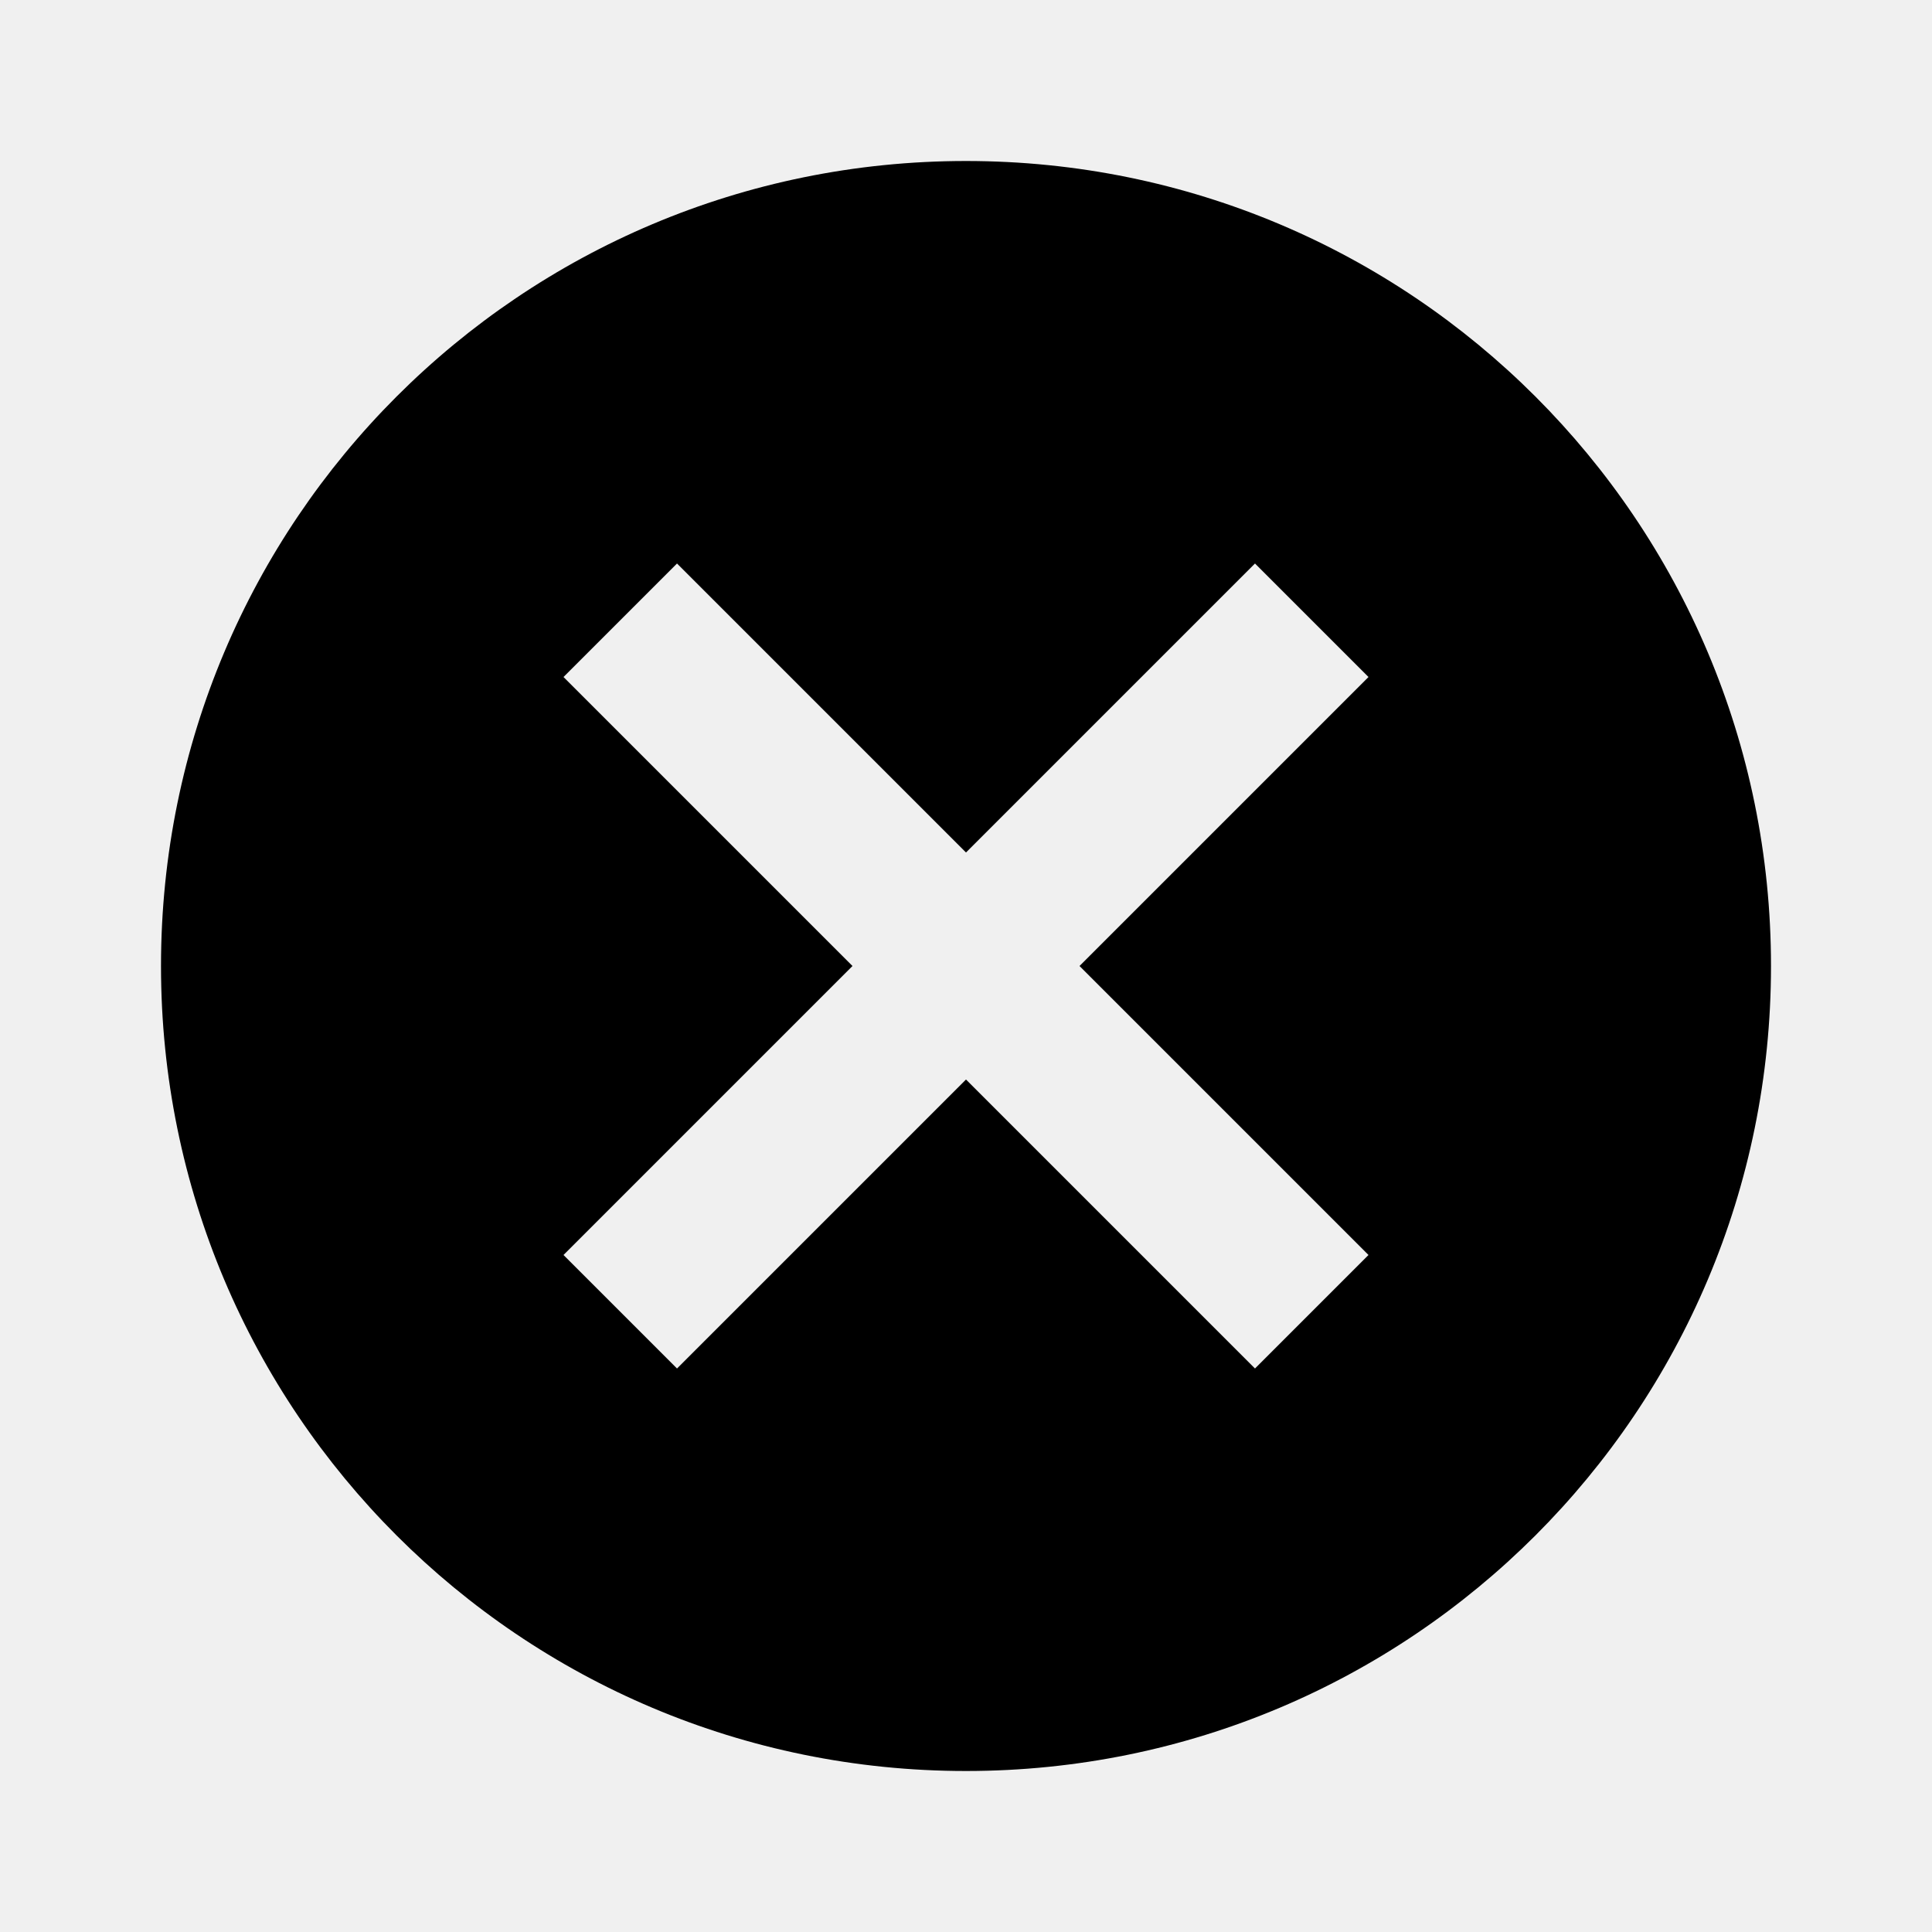
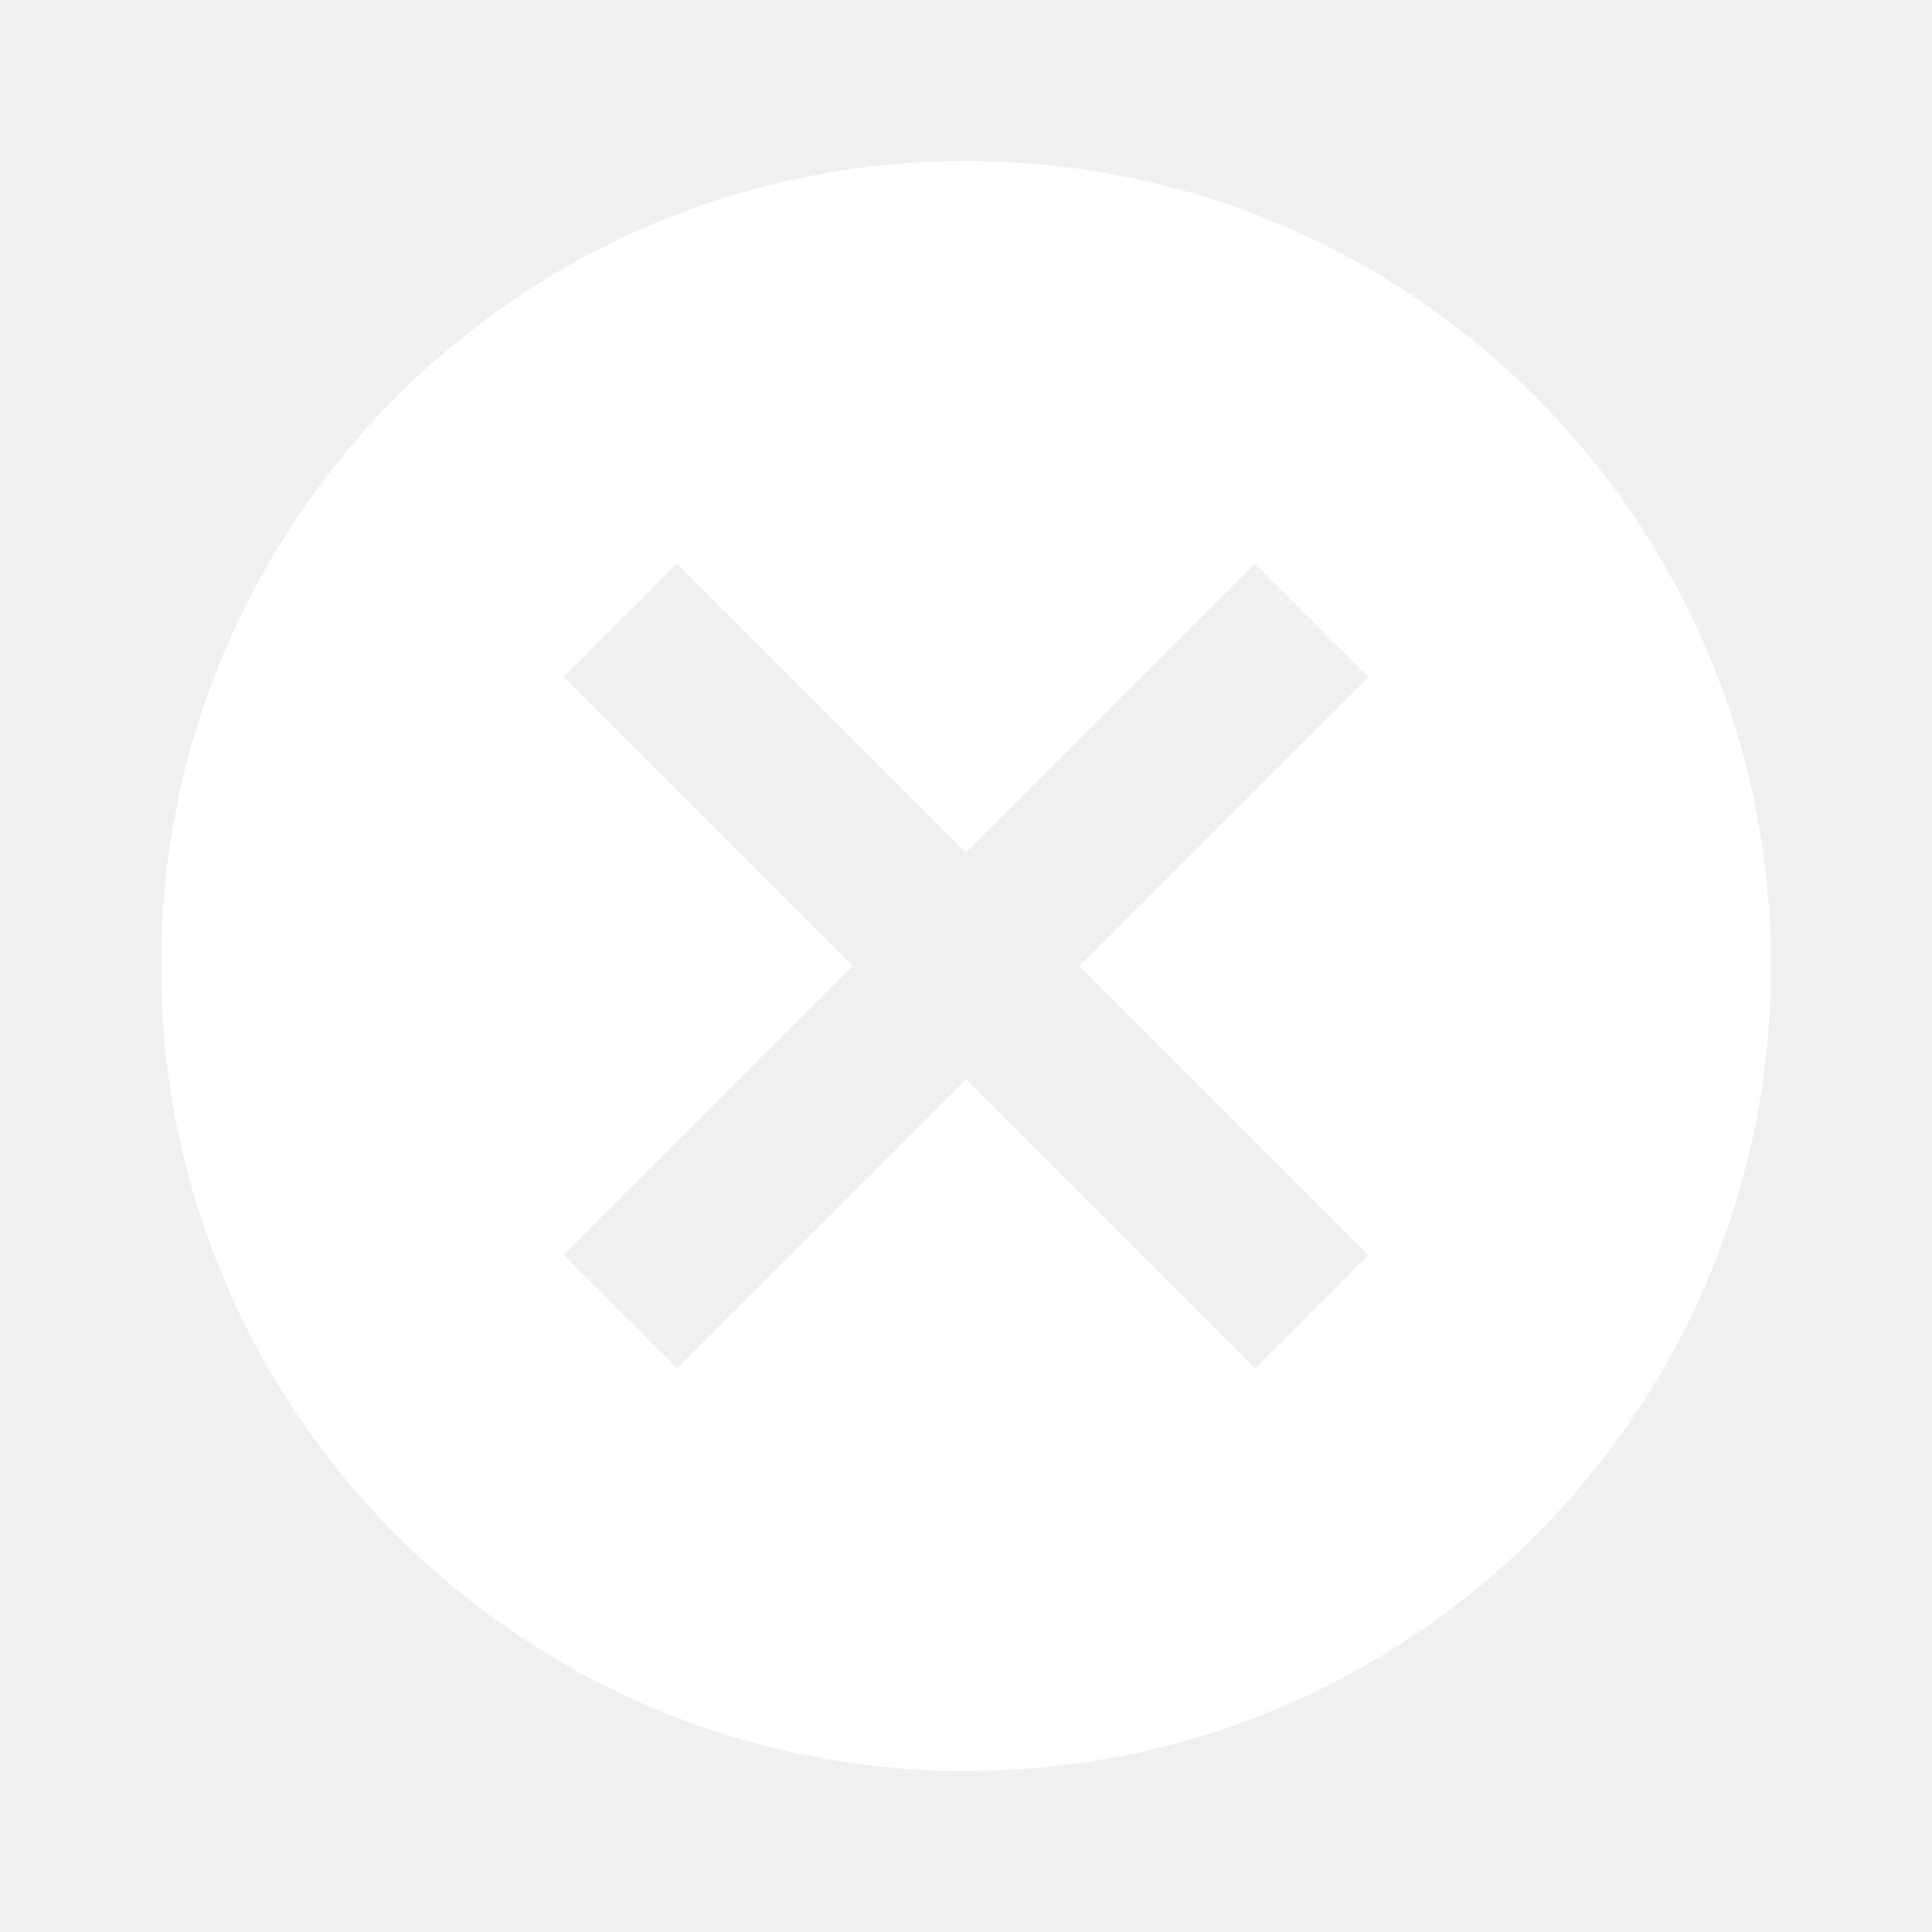
<svg xmlns="http://www.w3.org/2000/svg" version="1.1" width="24" height="24" viewBox="0 0 24 24">
-   <path d="M12,2C17.53,2 22,6.47 22,12C22,17.53 17.53,22 12,22C6.47,22 2,17.53 2,12C2,6.47 6.47,2 12,2M15.59,7L12,10.59L8.41,7L7,8.41L10.59,12L7,15.59L8.41,17L12,13.41L15.59,17L17,15.59L13.41,12L17,8.41L15.59,7Z" />
+   <path fill="#fff" d="M12,2C17.53,2 22,6.47 22,12C22,17.53 17.53,22 12,22C6.47,22 2,17.53 2,12C2,6.47 6.47,2 12,2M15.59,7L12,10.59L8.41,7L7,8.41L10.59,12L7,15.59L8.41,17L12,13.41L15.59,17L17,15.59L13.41,12L17,8.41L15.59,7Z" />
</svg>
